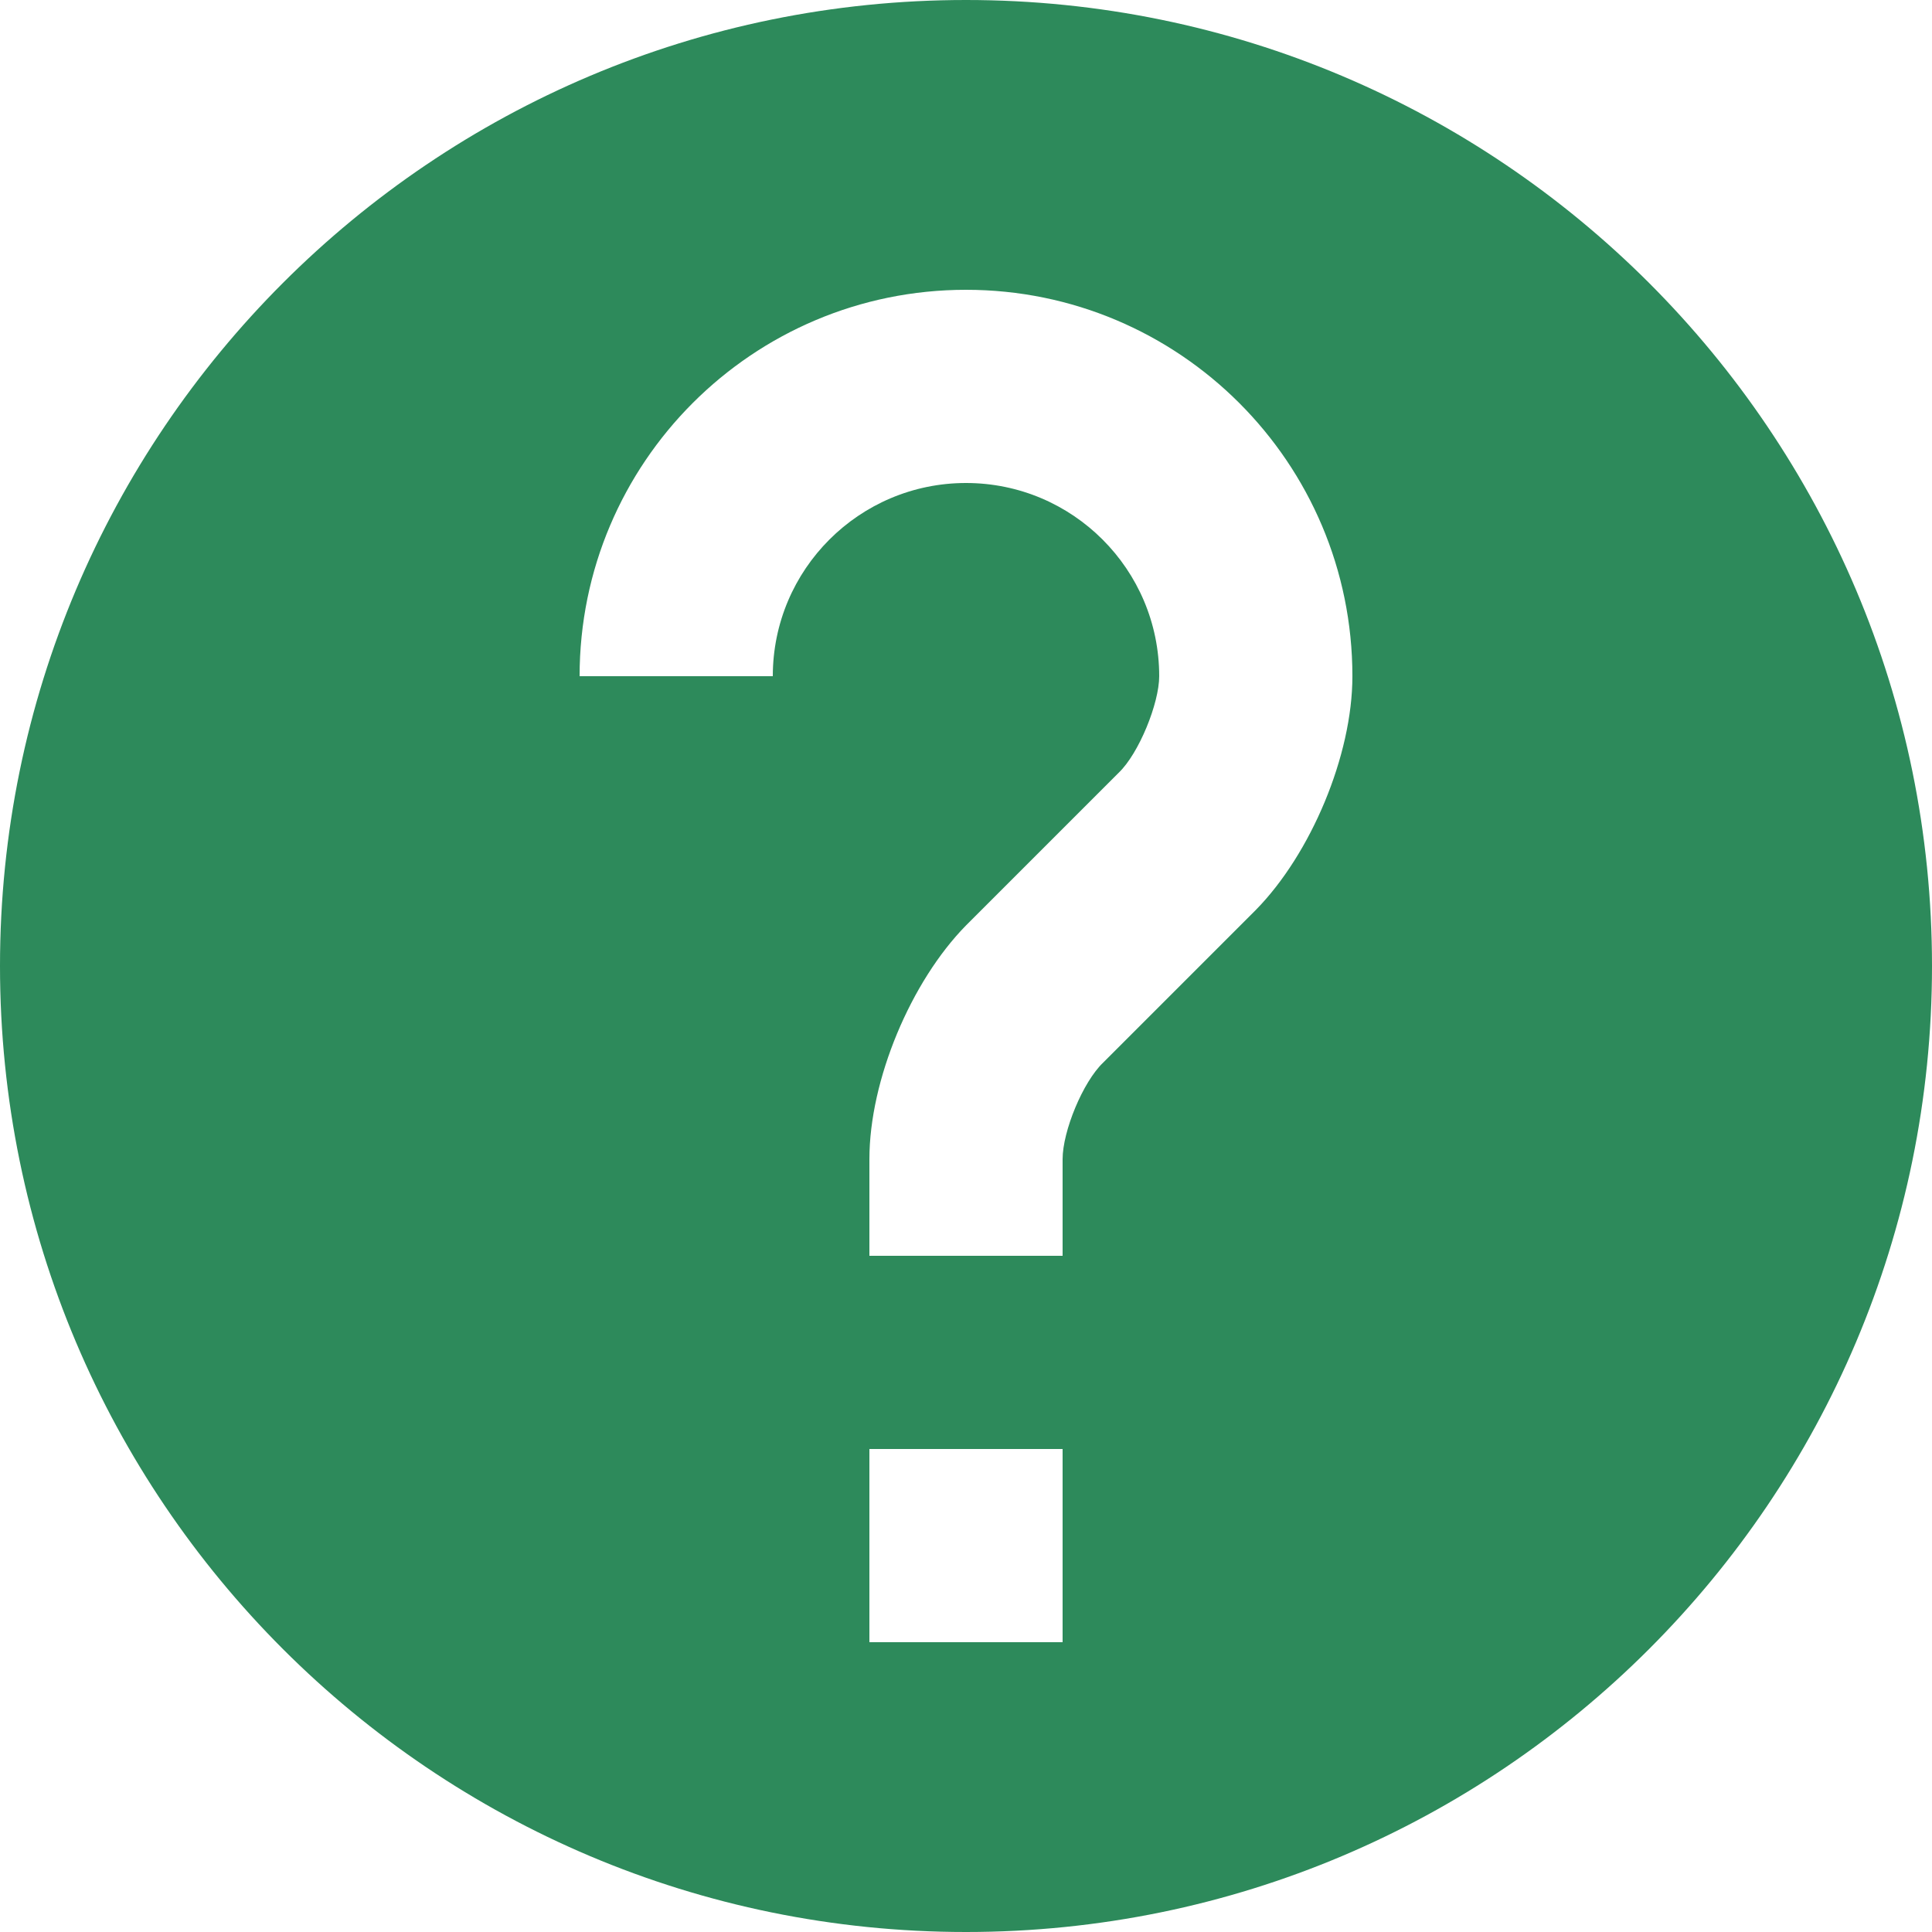
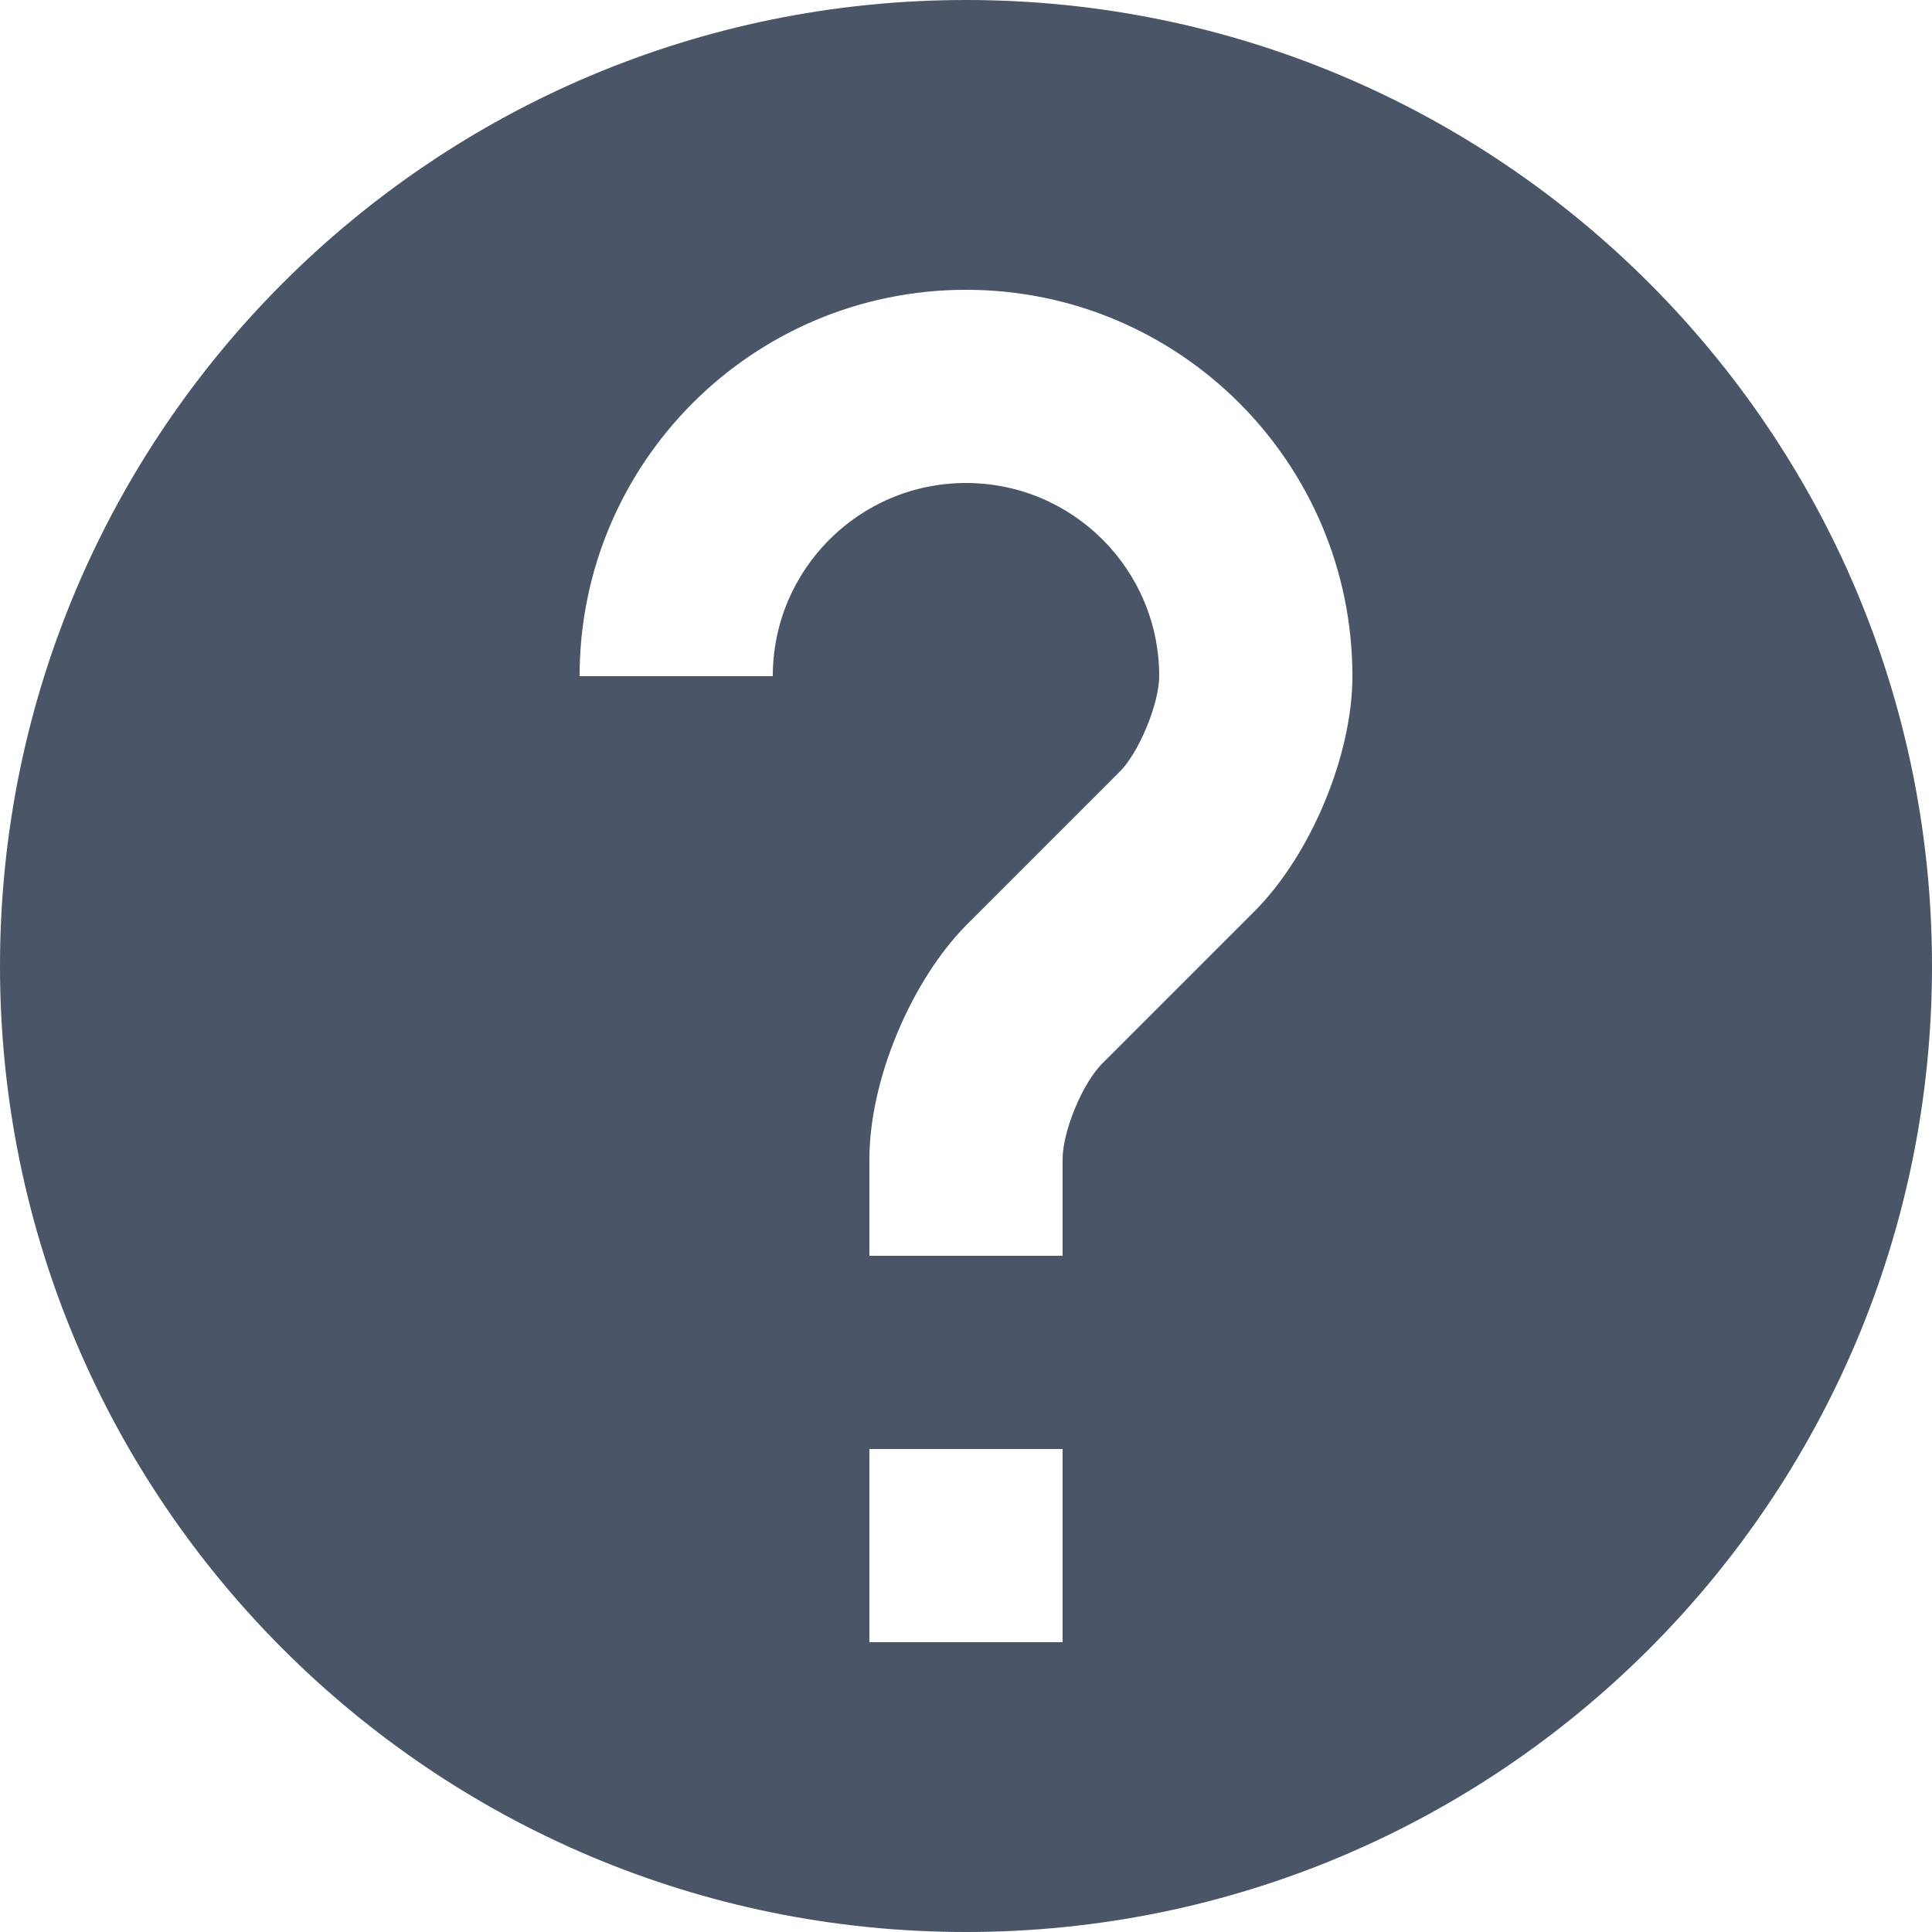
<svg xmlns="http://www.w3.org/2000/svg" viewBox="0 0 20 20">
-   <path fill="#2d8a5b" d="M10 20a10 10 0 1 1 0-20 10 10 0 0 1 0 20zm2-13c0 .28-.21.8-.42 1L10 9.58c-.57.58-1 1.6-1 2.42v1h2v-1c0-.29.21-.8.42-1L13 9.42c.57-.58 1-1.6 1-2.42a4 4 0 1 0-8 0h2a2 2 0 1 1 4 0zm-3 8v2h2v-2H9z" />
+   <path fill="#4A5568" d="M10 20a10 10 0 1 1 0-20 10 10 0 0 1 0 20zm2-13c0 .28-.21.8-.42 1L10 9.58c-.57.58-1 1.6-1 2.42v1h2v-1c0-.29.21-.8.42-1L13 9.42c.57-.58 1-1.6 1-2.42a4 4 0 1 0-8 0h2a2 2 0 1 1 4 0zm-3 8v2h2v-2H9z" />
</svg>
